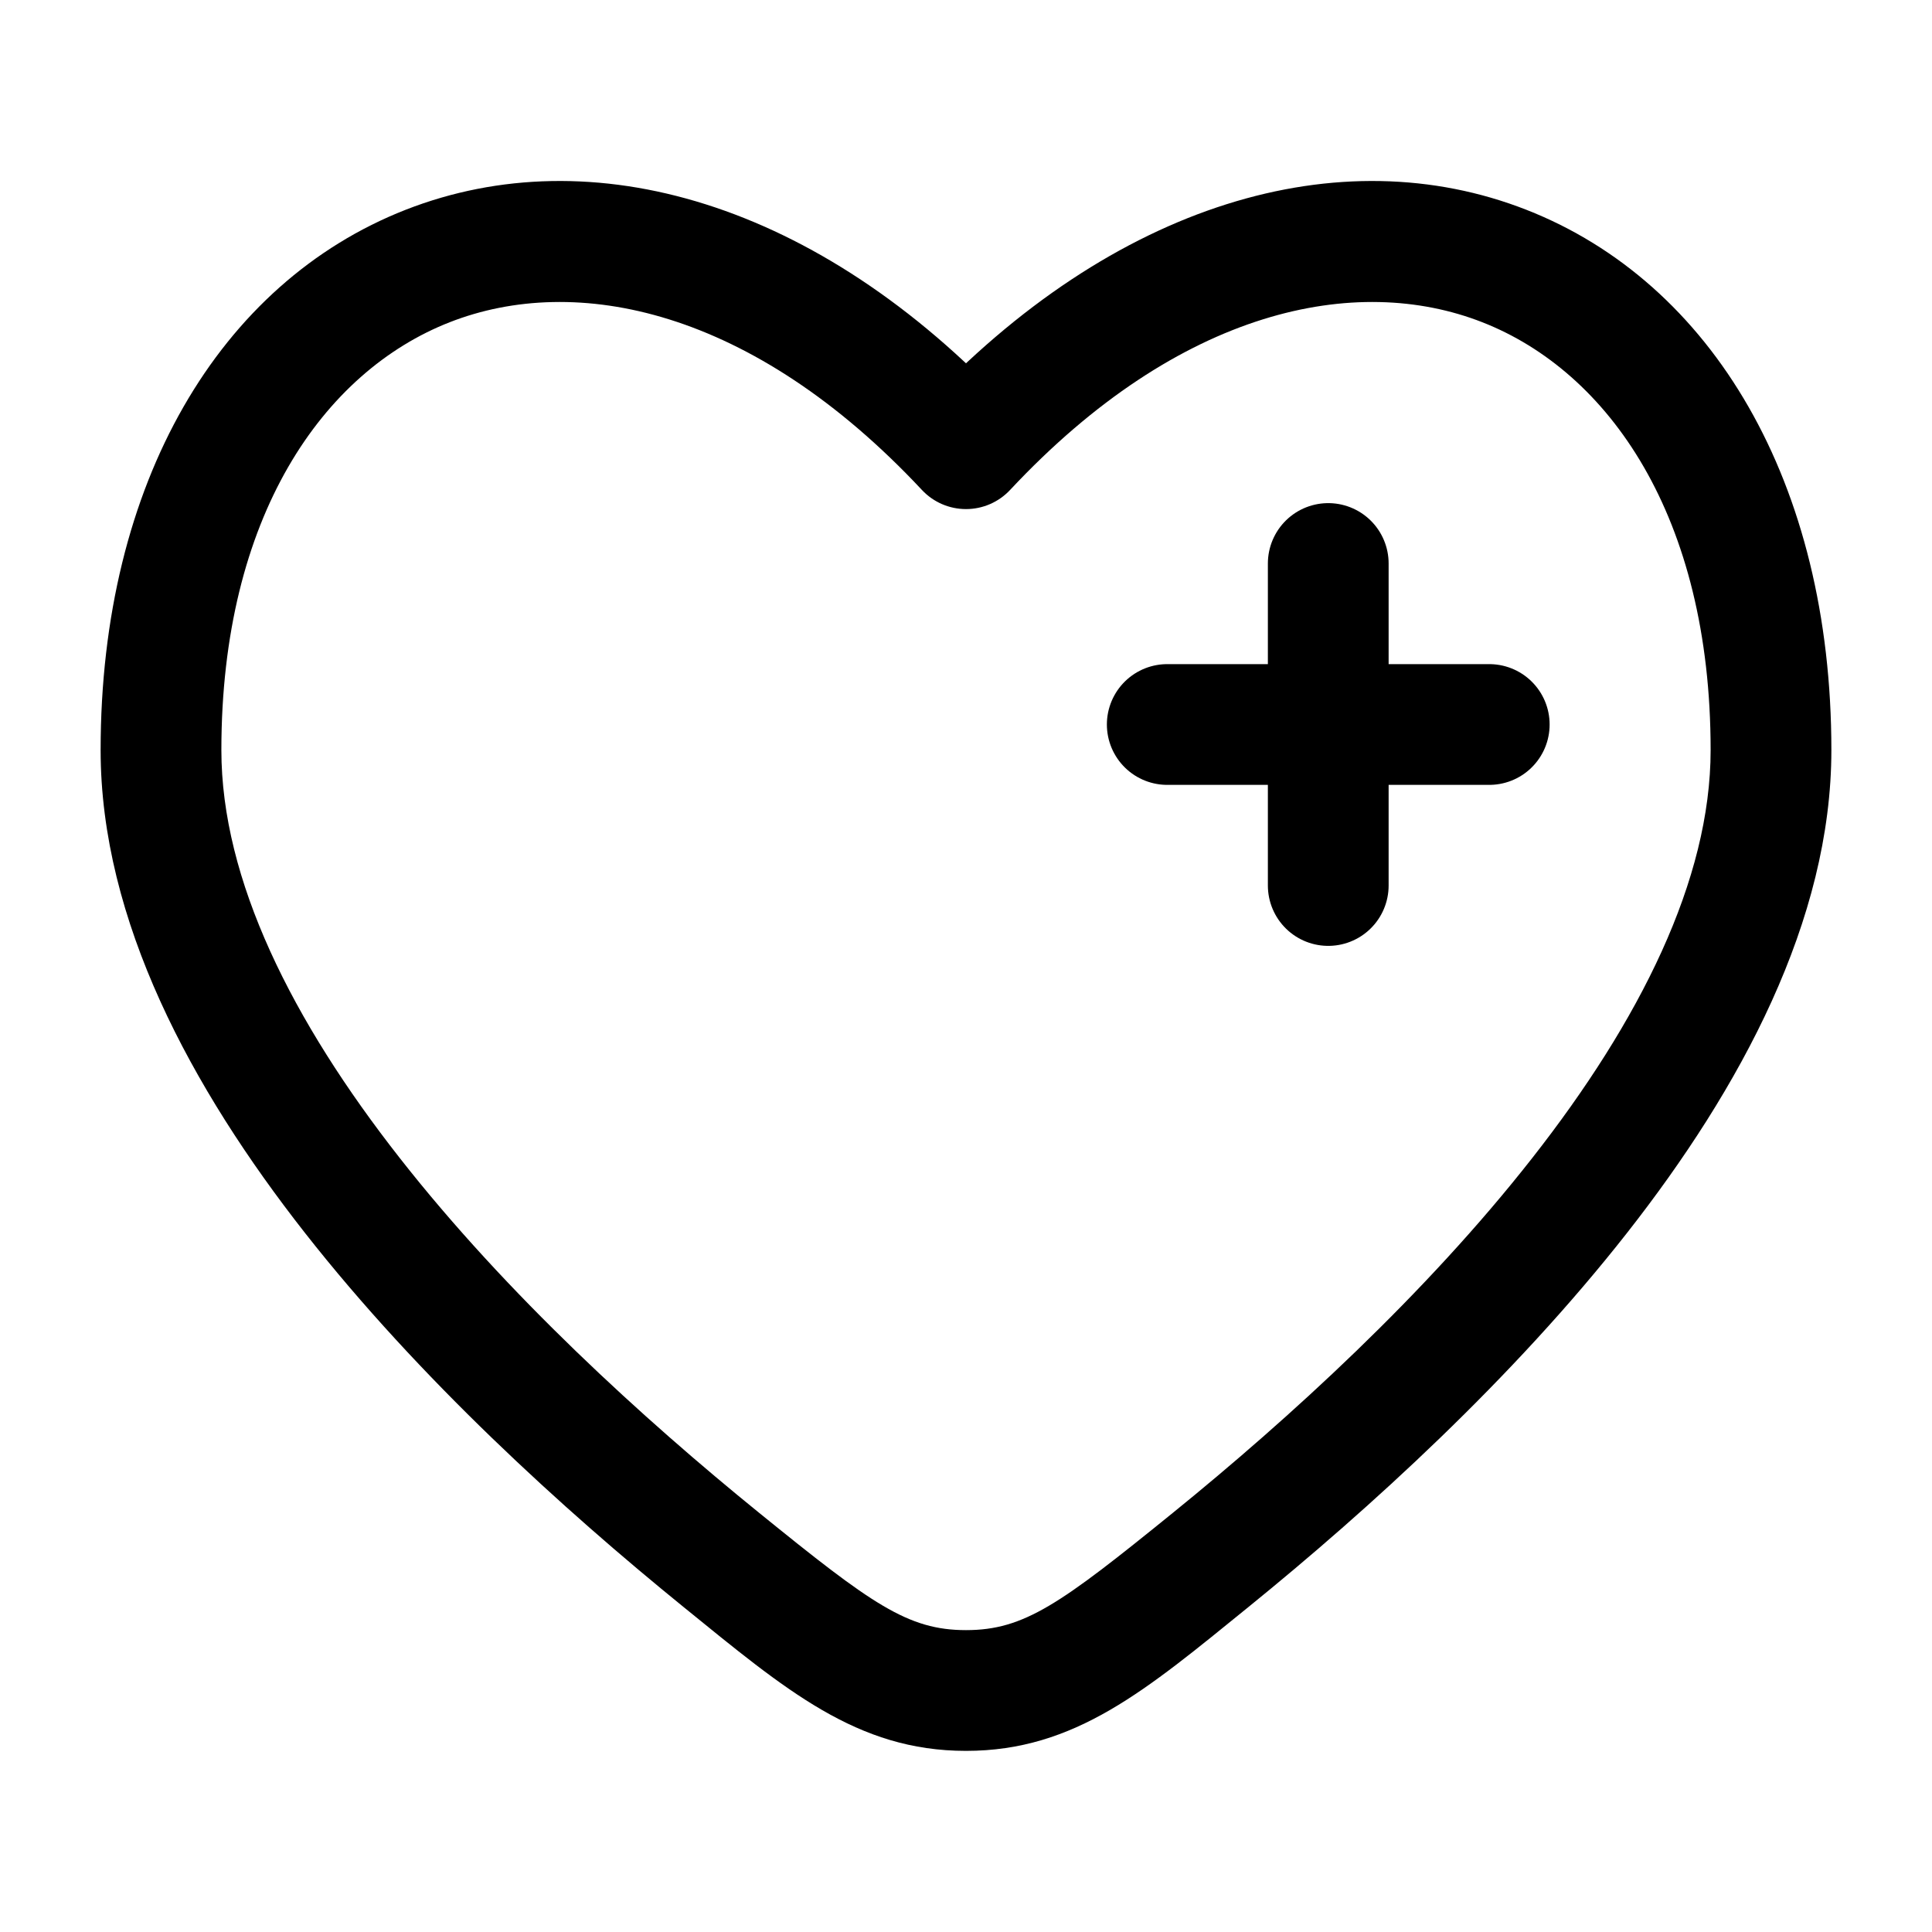
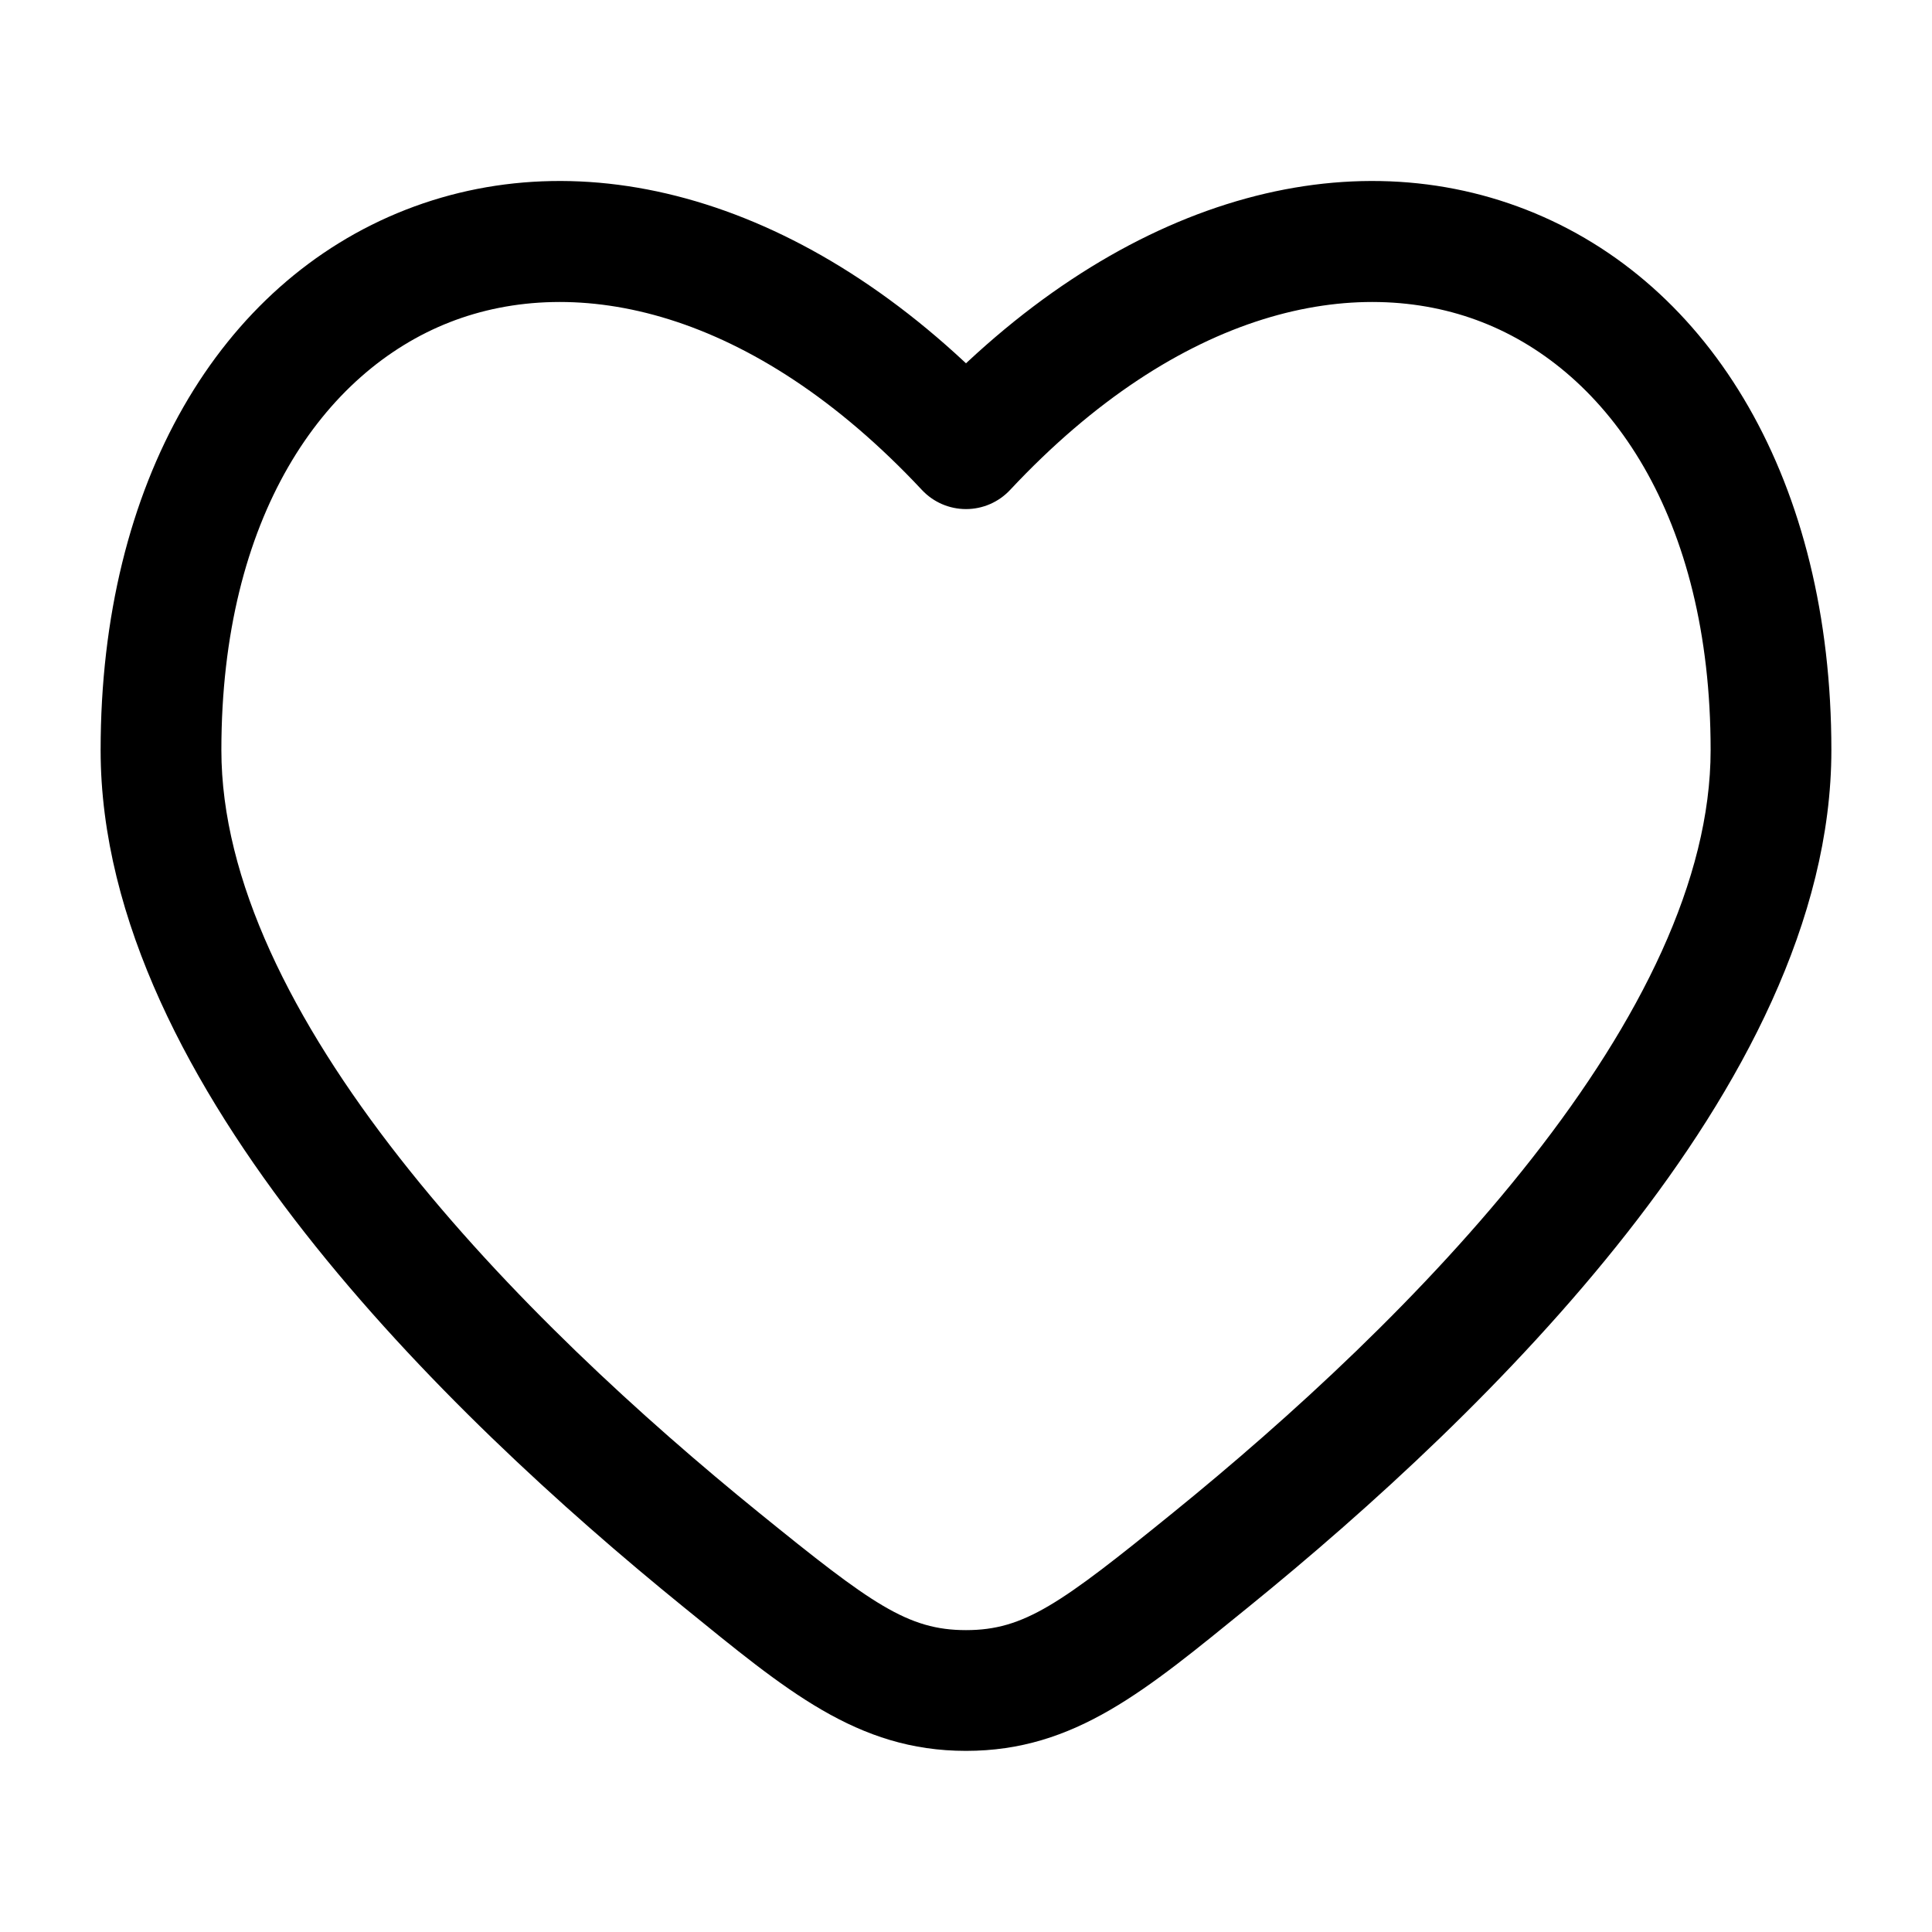
<svg xmlns="http://www.w3.org/2000/svg" width="10px" height="10px" viewBox="0 0 24 24" fill="none">
  <g id="SVGRepo_bgCarrier" stroke-width="0" />
  <g id="SVGRepo_tracerCarrier" stroke-linecap="round" stroke-linejoin="round" />
  <g id="SVGRepo_iconCarrier">
    <path d="M8.962 19.379L8.489 19.961L8.962 19.379ZM12 5.574L11.452 6.086C11.594 6.238 11.792 6.324 12 6.324C12.208 6.324 12.406 6.238 12.548 6.086L12 5.574ZM15.038 19.379L15.511 19.961L15.038 19.379ZM12 21L12 20.25L12 21ZM9.434 18.796C7.984 17.62 6.292 16.077 4.968 14.388C3.629 12.681 2.75 10.929 2.75 9.318H1.25C1.25 11.435 2.38 13.52 3.787 15.314C5.209 17.127 6.997 18.75 8.489 19.961L9.434 18.796ZM2.75 9.318C2.75 6.413 4.018 4.617 5.586 4.003C7.151 3.39 9.34 3.828 11.452 6.086L12.548 5.062C10.16 2.508 7.349 1.702 5.039 2.606C2.732 3.51 1.25 5.992 1.25 9.318H2.75ZM15.511 19.961C17.003 18.75 18.791 17.127 20.213 15.314C21.62 13.52 22.75 11.435 22.75 9.317H21.25C21.25 10.929 20.371 12.681 19.032 14.388C17.708 16.077 16.016 17.62 14.566 18.796L15.511 19.961ZM22.75 9.317C22.75 5.992 21.268 3.51 18.961 2.606C16.651 1.702 13.84 2.508 11.452 5.062L12.548 6.086C14.66 3.828 16.849 3.39 18.414 4.003C19.982 4.617 21.25 6.413 21.25 9.317H22.75ZM8.489 19.961C9.761 20.993 10.642 21.75 12 21.75L12 20.25C11.277 20.25 10.827 19.926 9.434 18.796L8.489 19.961ZM14.566 18.796C13.173 19.926 12.723 20.25 12 20.25L12 21.75C13.358 21.75 14.239 20.993 15.511 19.961L14.566 18.796Z" fill="#000000" />
-     <path d="M18.5 9H16.5M16.5 9L14.5 9M16.5 9L16.5 7M16.5 9L16.5 11" stroke="#000000" stroke-width="1.5" stroke-linecap="round" />
+     <path d="M18.5 9H16.5M16.5 9L14.5 9M16.5 9L16.5 7M16.5 9L16.5 11" stroke="#000000" stroke-width="0" stroke-linecap="round" />
  </g>
</svg>
